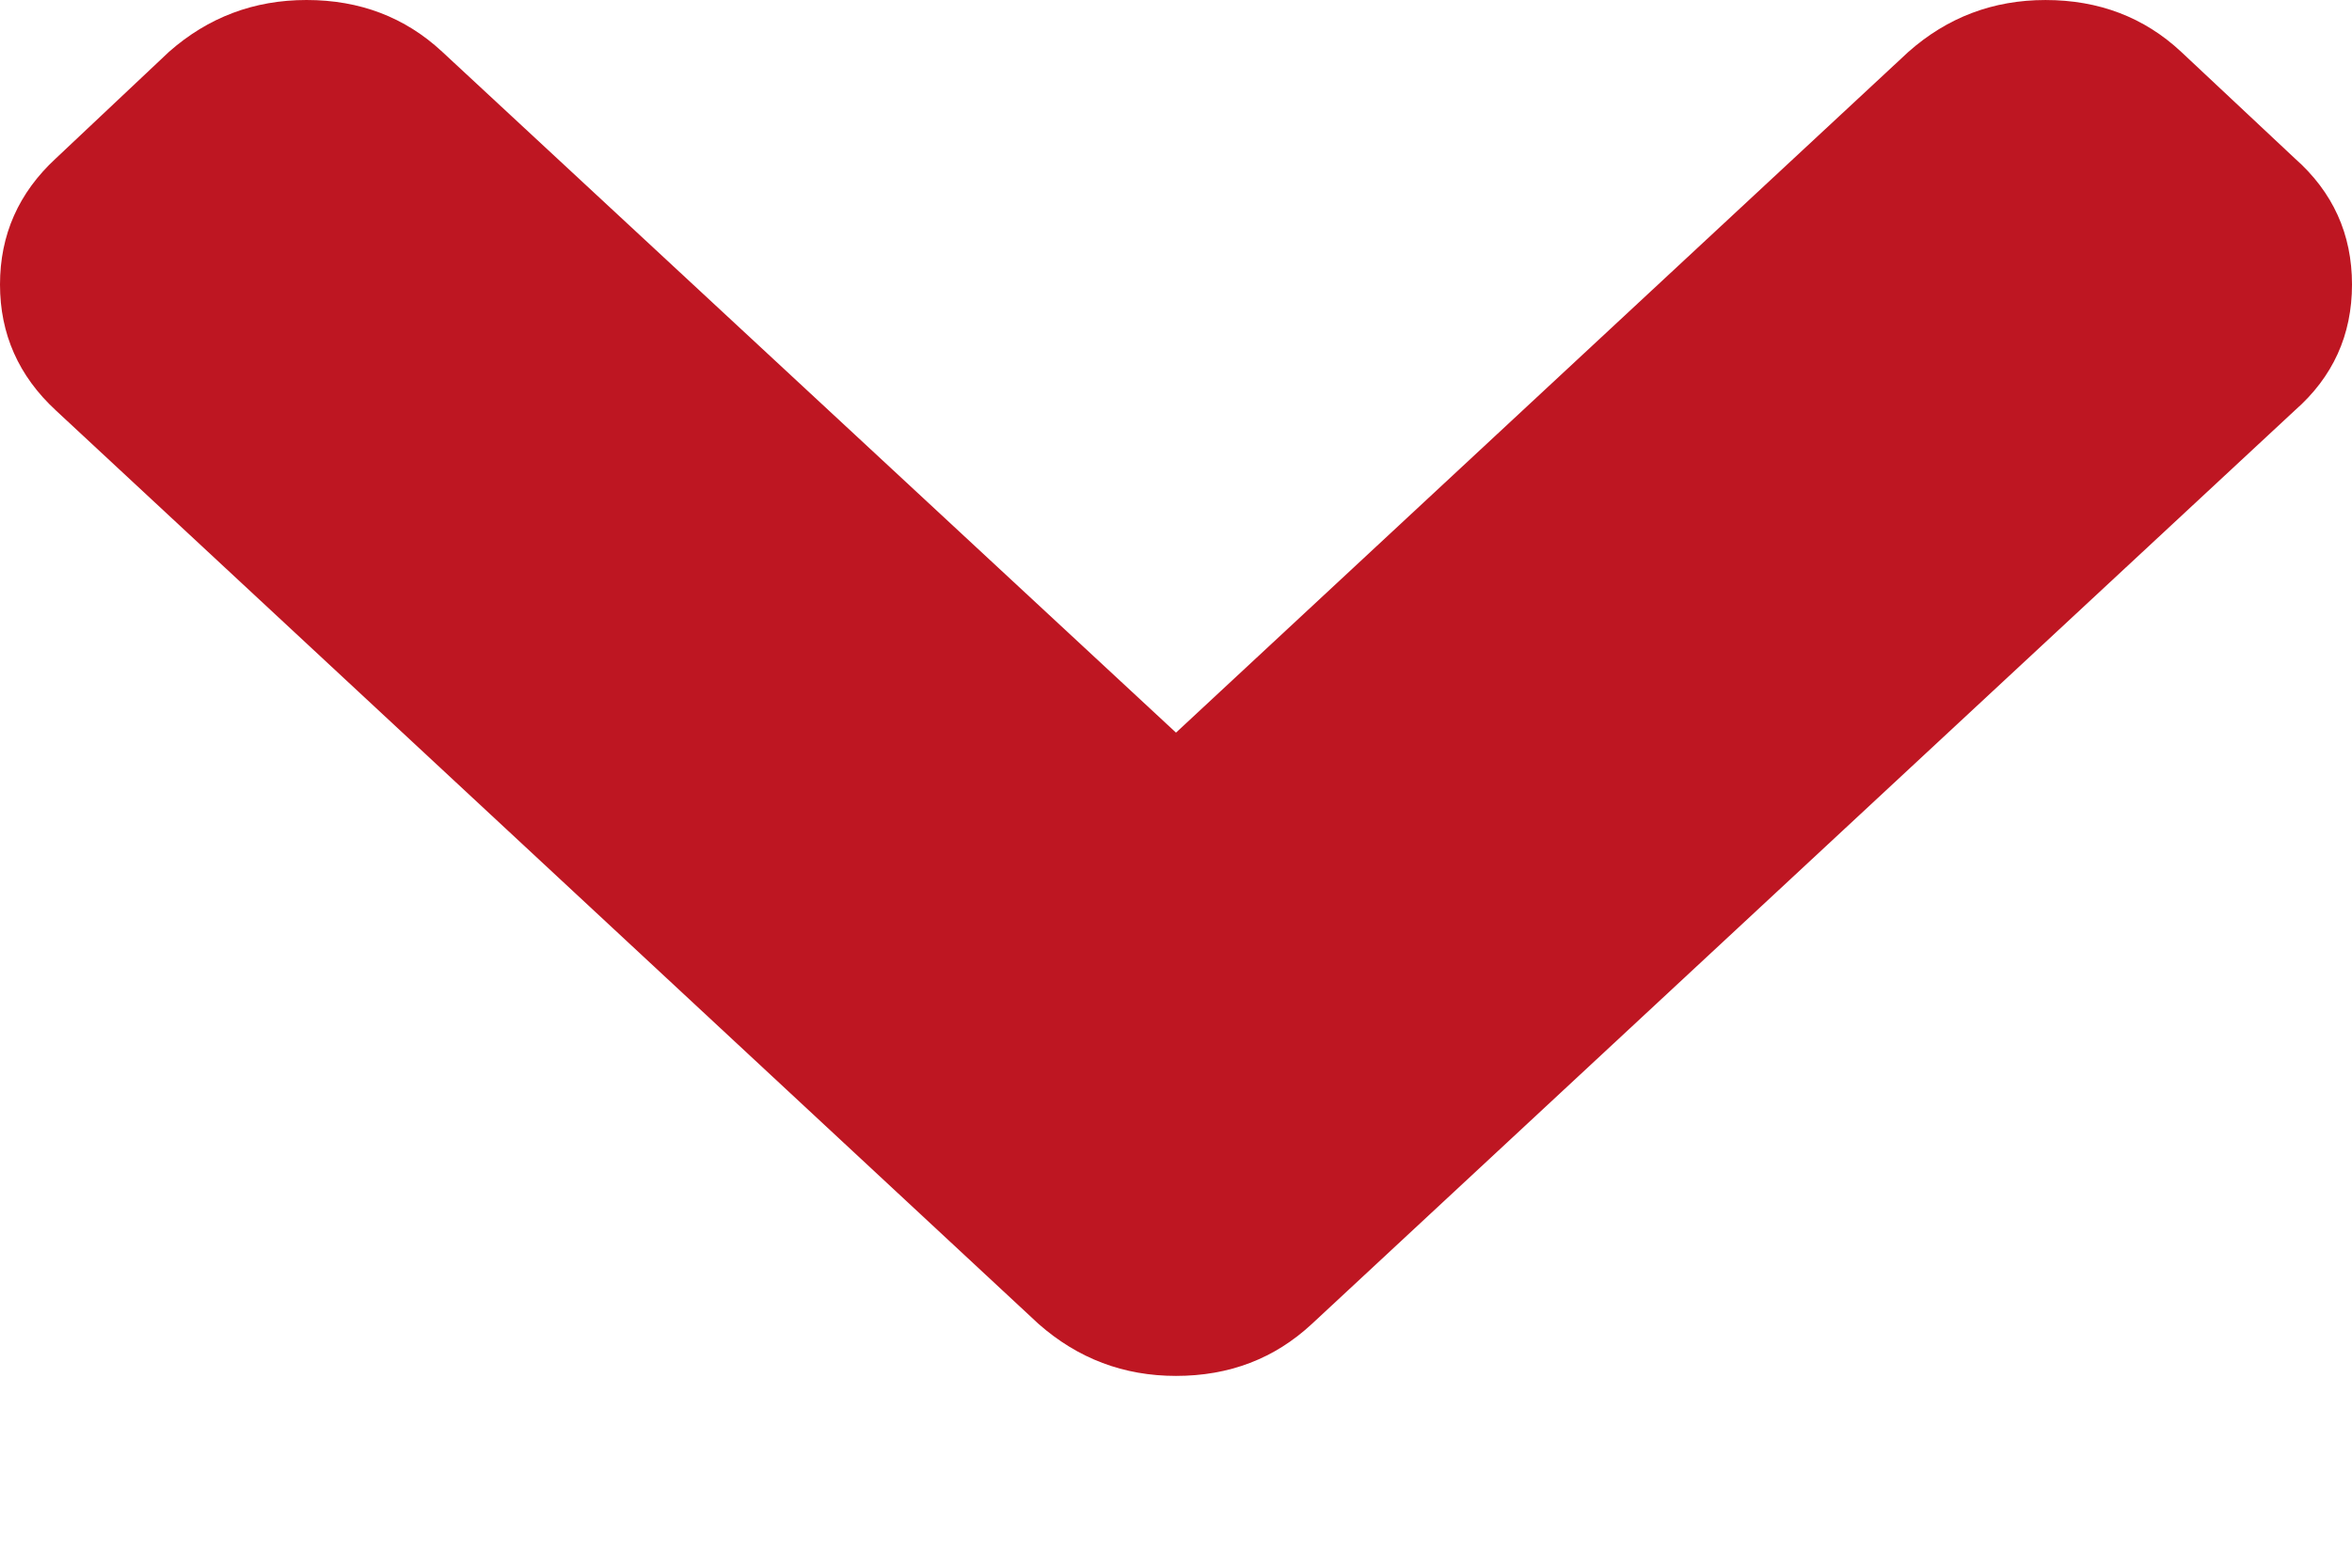
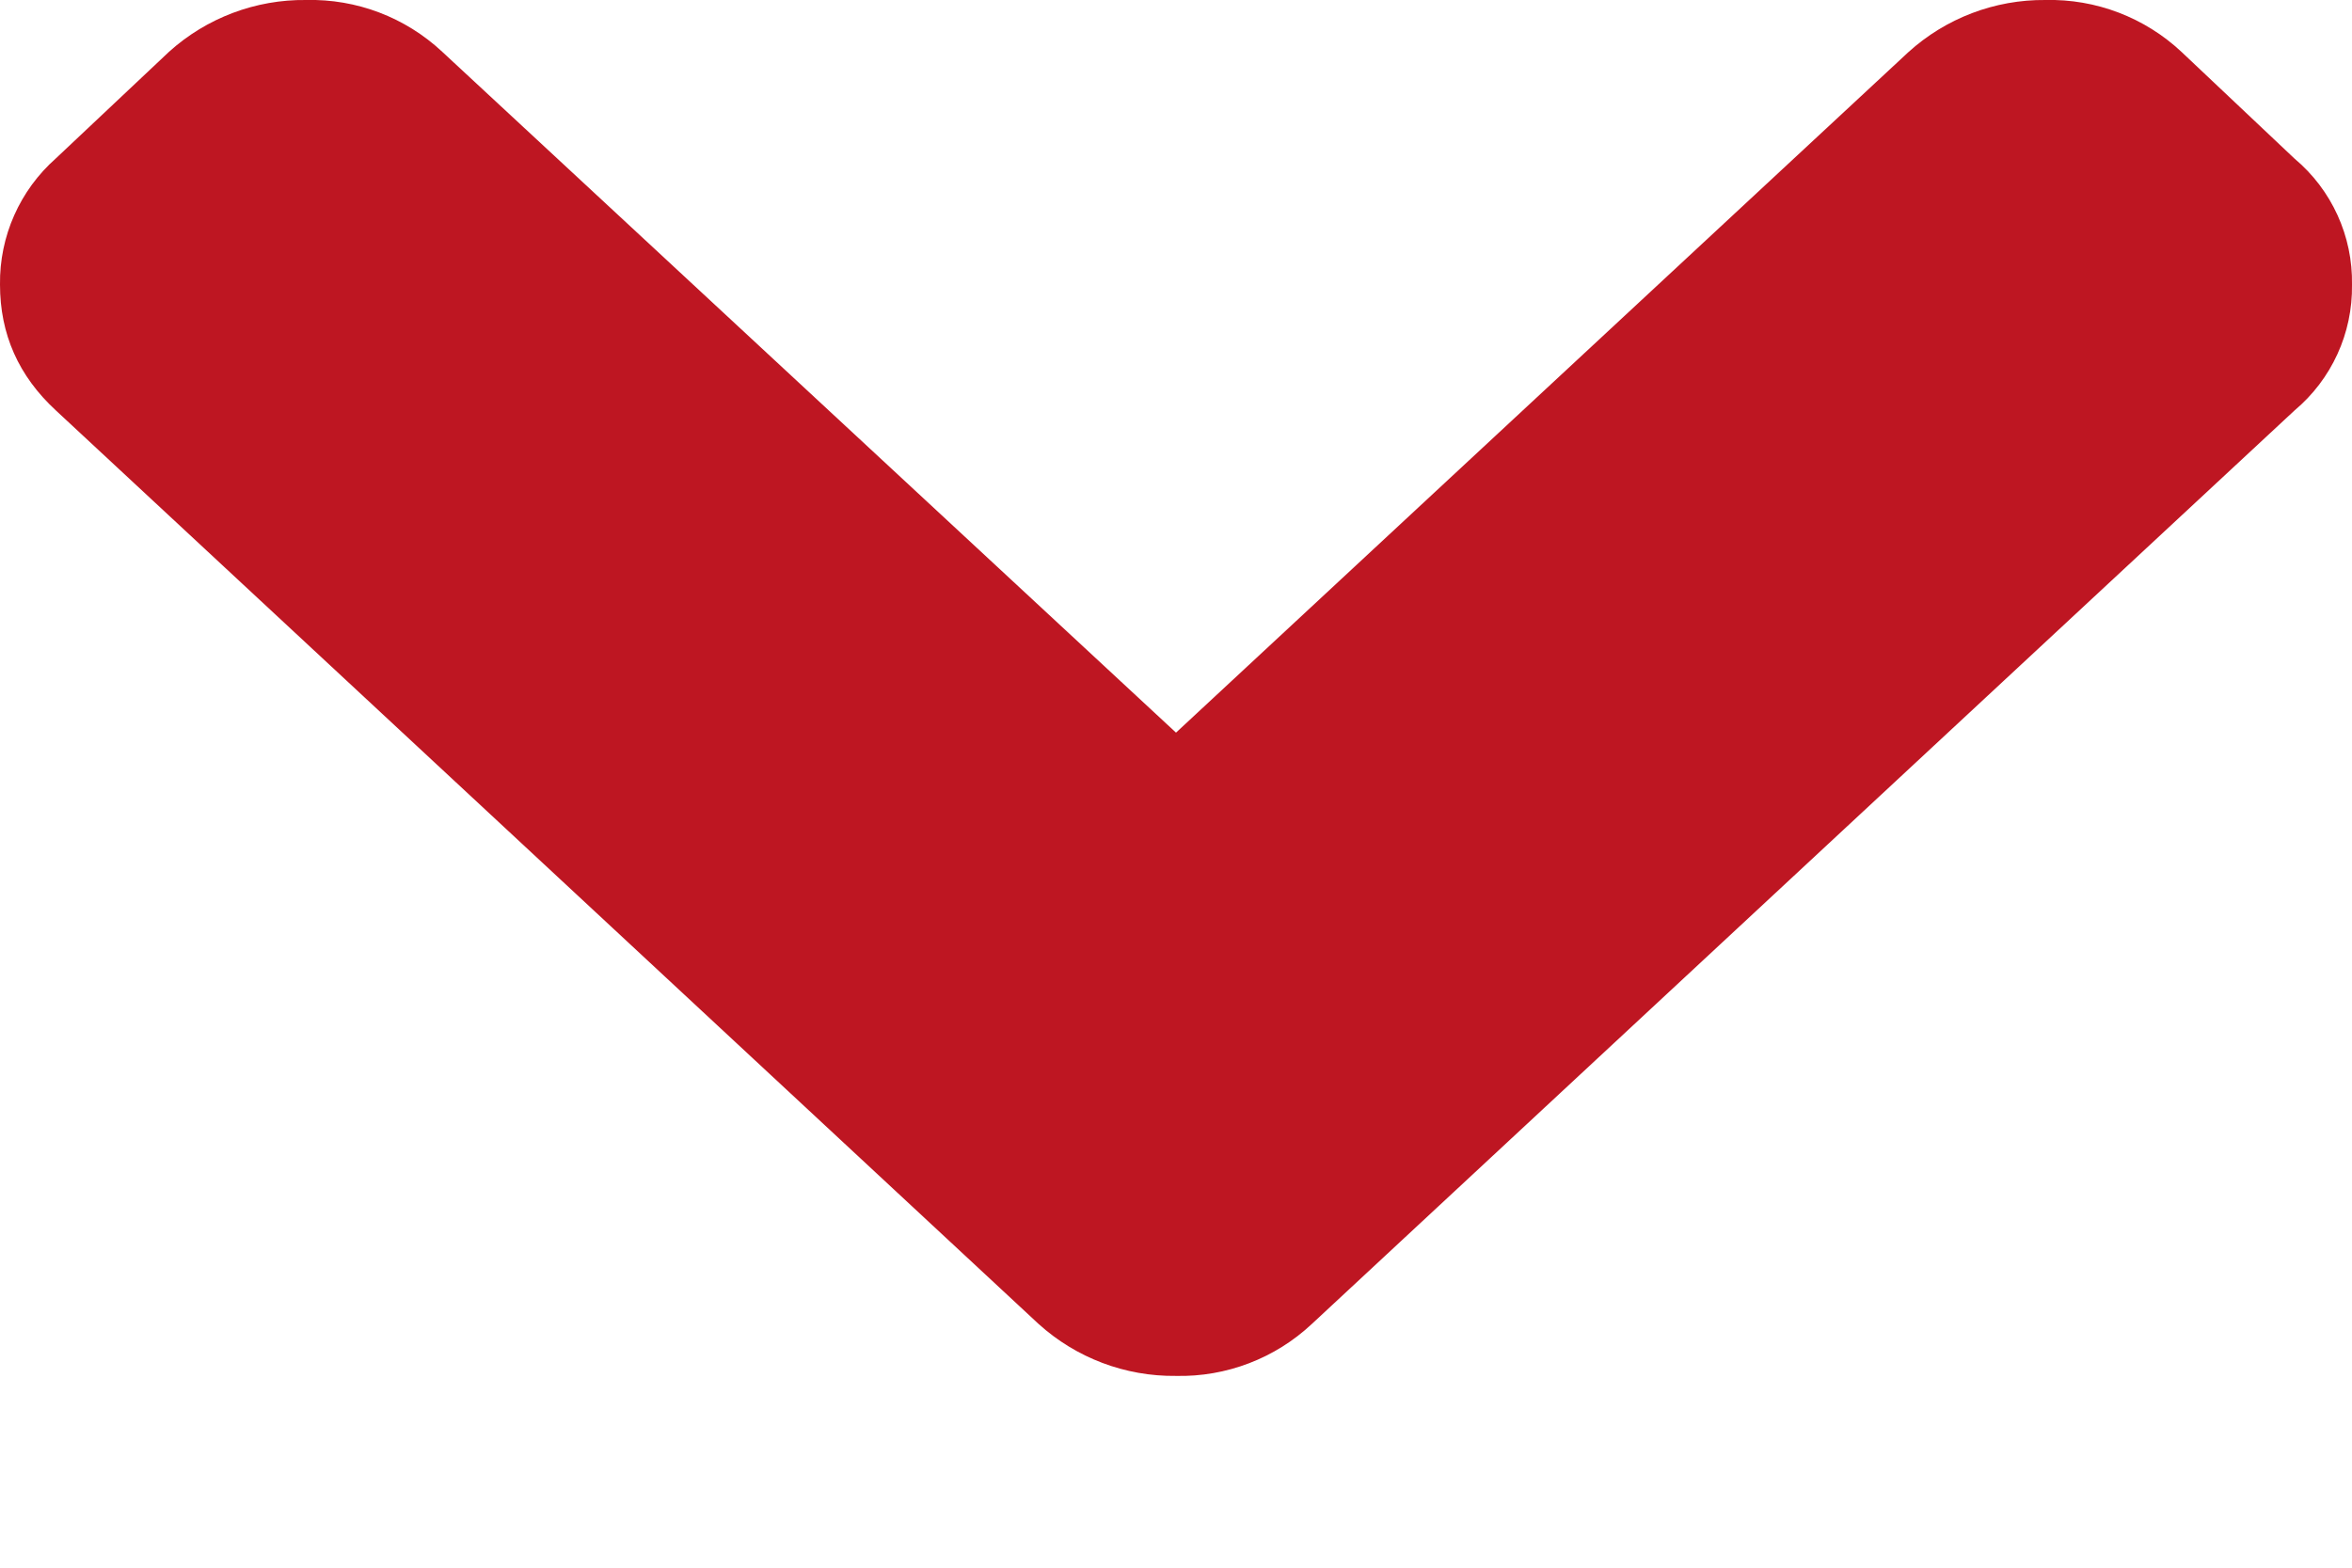
<svg xmlns="http://www.w3.org/2000/svg" width="9" height="6" viewBox="0 0 9 6" fill="none">
-   <path d="M5.02 5.067L8.781 1.571C8.927 1.443 9 1.282 9 1.089C9 0.896 8.927 0.735 8.781 0.606L8.347 0.199C8.205 0.066 8.031 7.5042e-05 7.827 7.50331e-05C7.627 7.50243e-05 7.452 0.066 7.302 0.199L4.5 2.804L1.692 0.198C1.55 0.066 1.377 -3.33222e-07 1.173 -3.42145e-07C0.972 -3.50897e-07 0.797 0.066 0.647 0.198L0.214 0.606C0.071 0.738 -3.93043e-08 0.899 -4.75837e-08 1.089C-5.58664e-08 1.278 0.071 1.439 0.214 1.571L3.974 5.067C4.125 5.2 4.3 5.266 4.5 5.266C4.704 5.266 4.877 5.2 5.02 5.067Z" fill="#BE1622" />
+   <path d="M5.02 5.067l3.76-3.496A.616.616 0 0 0 9 1.09a.616.616 0 0 0-.22-.483L8.348.199A.736.736 0 0 0 7.827 0 .77.77 0 0 0 7.302.2L4.5 2.804 1.692.198A.736.736 0 0 0 1.172 0a.77.77 0 0 0-.525.198L.214.606A.634.634 0 0 0 0 1.089c0 .19.071.35.214.482l3.76 3.496a.77.77 0 0 0 .526.199.736.736 0 0 0 .52-.199z" fill="#BE1622" />
</svg>
